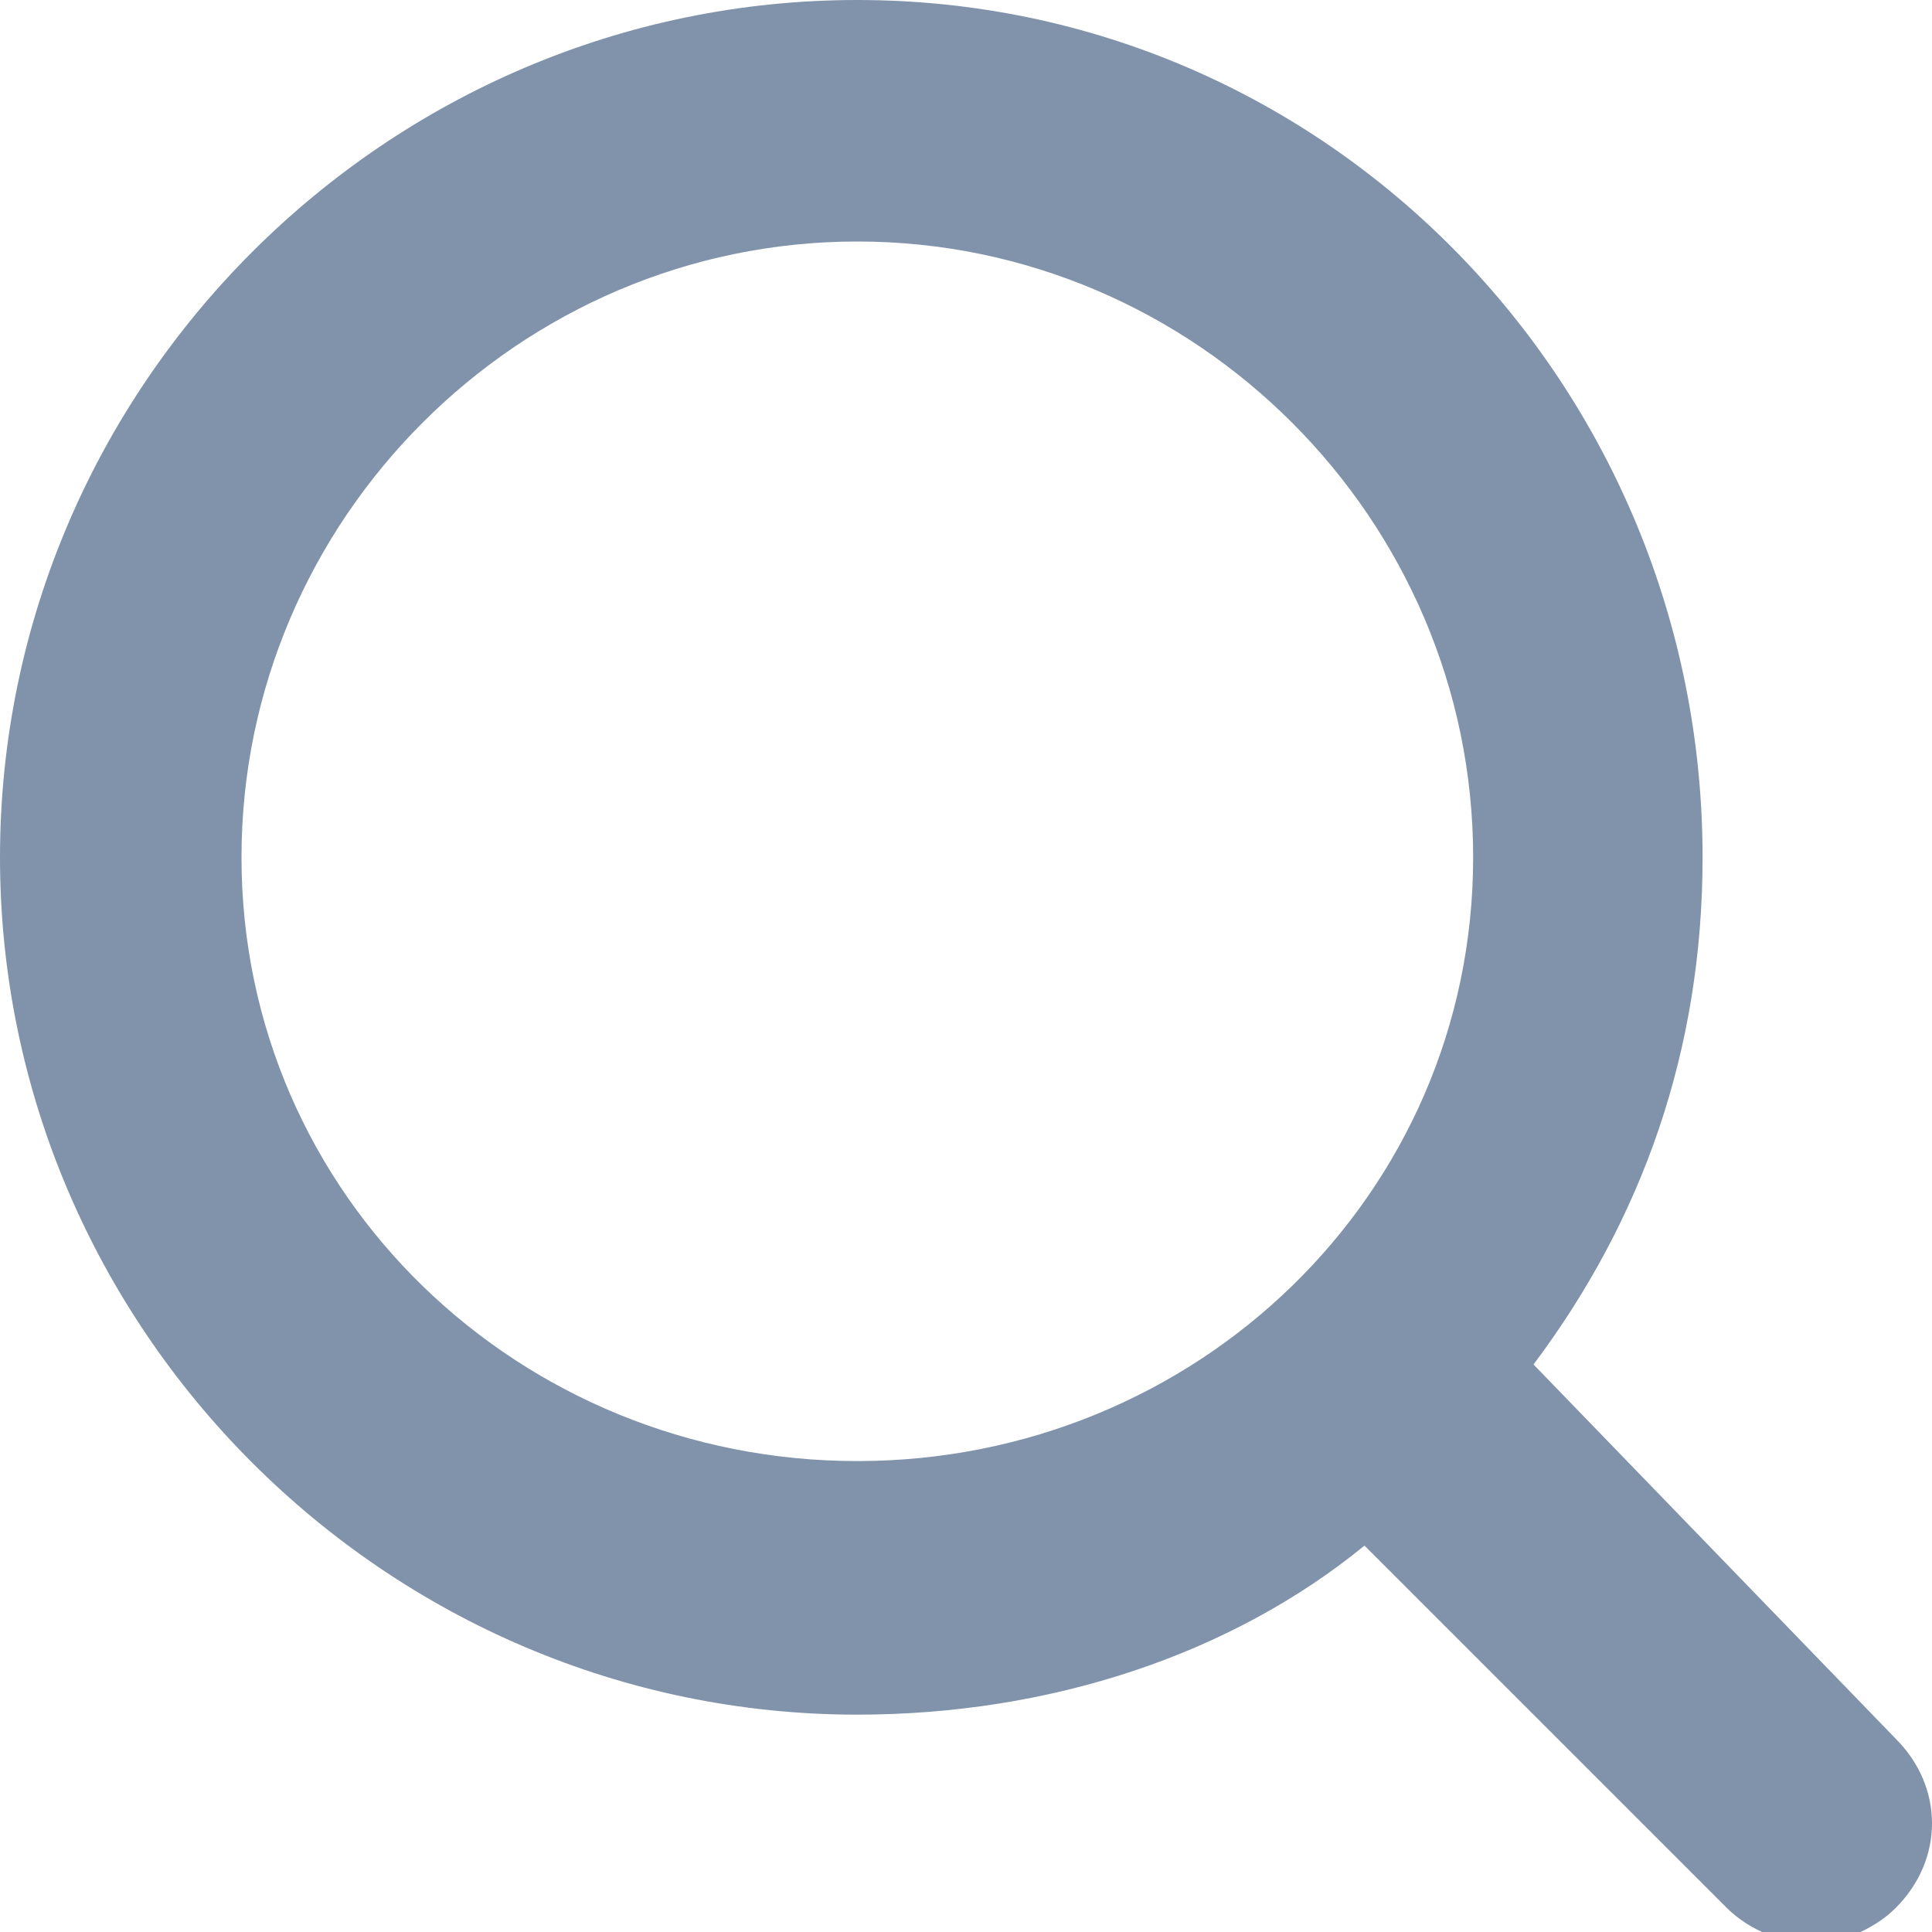
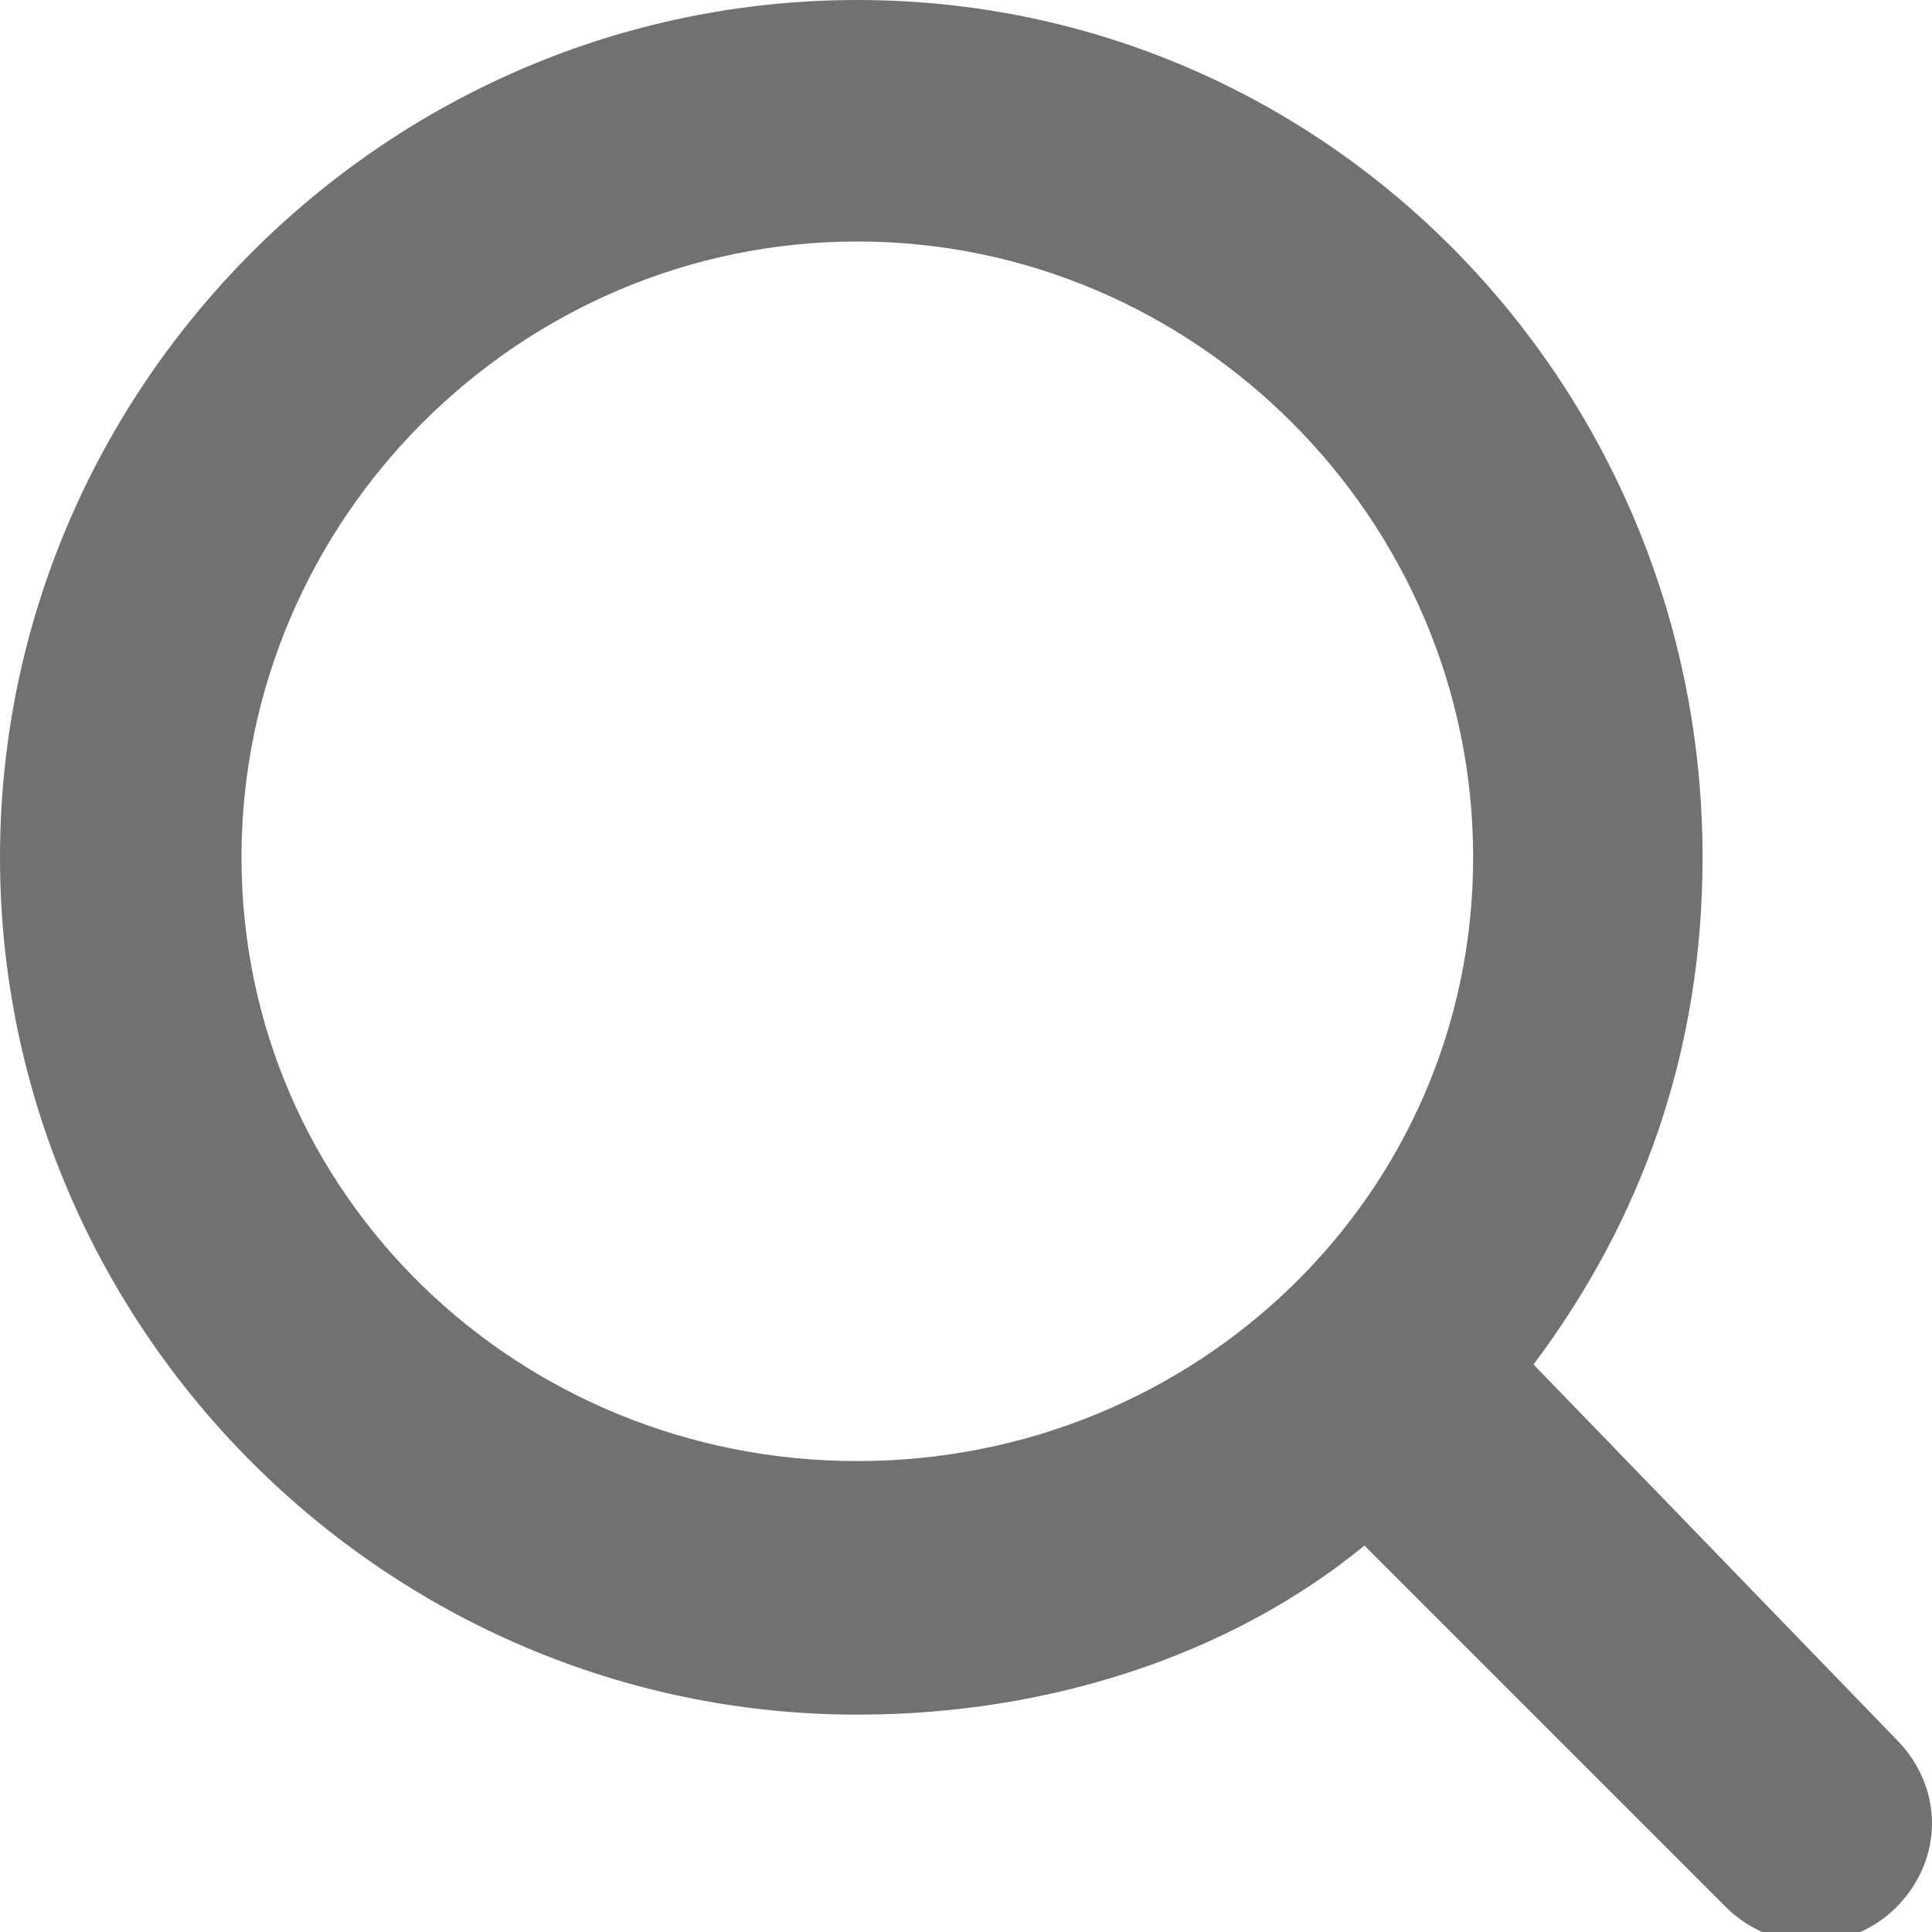
<svg xmlns="http://www.w3.org/2000/svg" width="16" height="16" viewBox="0 0 16 16" fill="none">
-   <path d="M12.7 11.3C13.6 10.1 14.1 8.7 14.1 7.1C14.1 3.2 11 0 7.1 0C3.2 0 0 3.2 0 7.1C0 11 3.2 14.2 7.1 14.2C8.7 14.2 10.2 13.7 11.3 12.8L14.3 15.8C14.5 16 14.8 16.1 15 16.1C15.2 16.1 15.5 16 15.7 15.8C16.1 15.4 16.1 14.8 15.7 14.4L12.7 11.3ZM7.1 12.1C4.3 12.1 2 9.9 2 7.1C2 4.3 4.3 2 7.1 2C9.9 2 12.2 4.3 12.2 7.1C12.2 9.9 9.9 12.1 7.1 12.1Z" fill="#8093AB" />
+   <path d="M12.7 11.3C13.6 10.1 14.1 8.7 14.1 7.1C14.1 3.2 11 0 7.1 0C3.2 0 0 3.2 0 7.1C0 11 3.2 14.2 7.1 14.2C8.7 14.2 10.2 13.7 11.3 12.8L14.3 15.8C14.5 16 14.8 16.1 15 16.1C15.2 16.1 15.5 16 15.7 15.8C16.1 15.4 16.1 14.8 15.7 14.4L12.7 11.3ZM7.1 12.1C4.3 12.1 2 9.9 2 7.1C2 4.3 4.3 2 7.1 2C9.9 2 12.2 4.3 12.2 7.1C12.2 9.9 9.9 12.1 7.1 12.1Z" fill="#707270" />
</svg>
